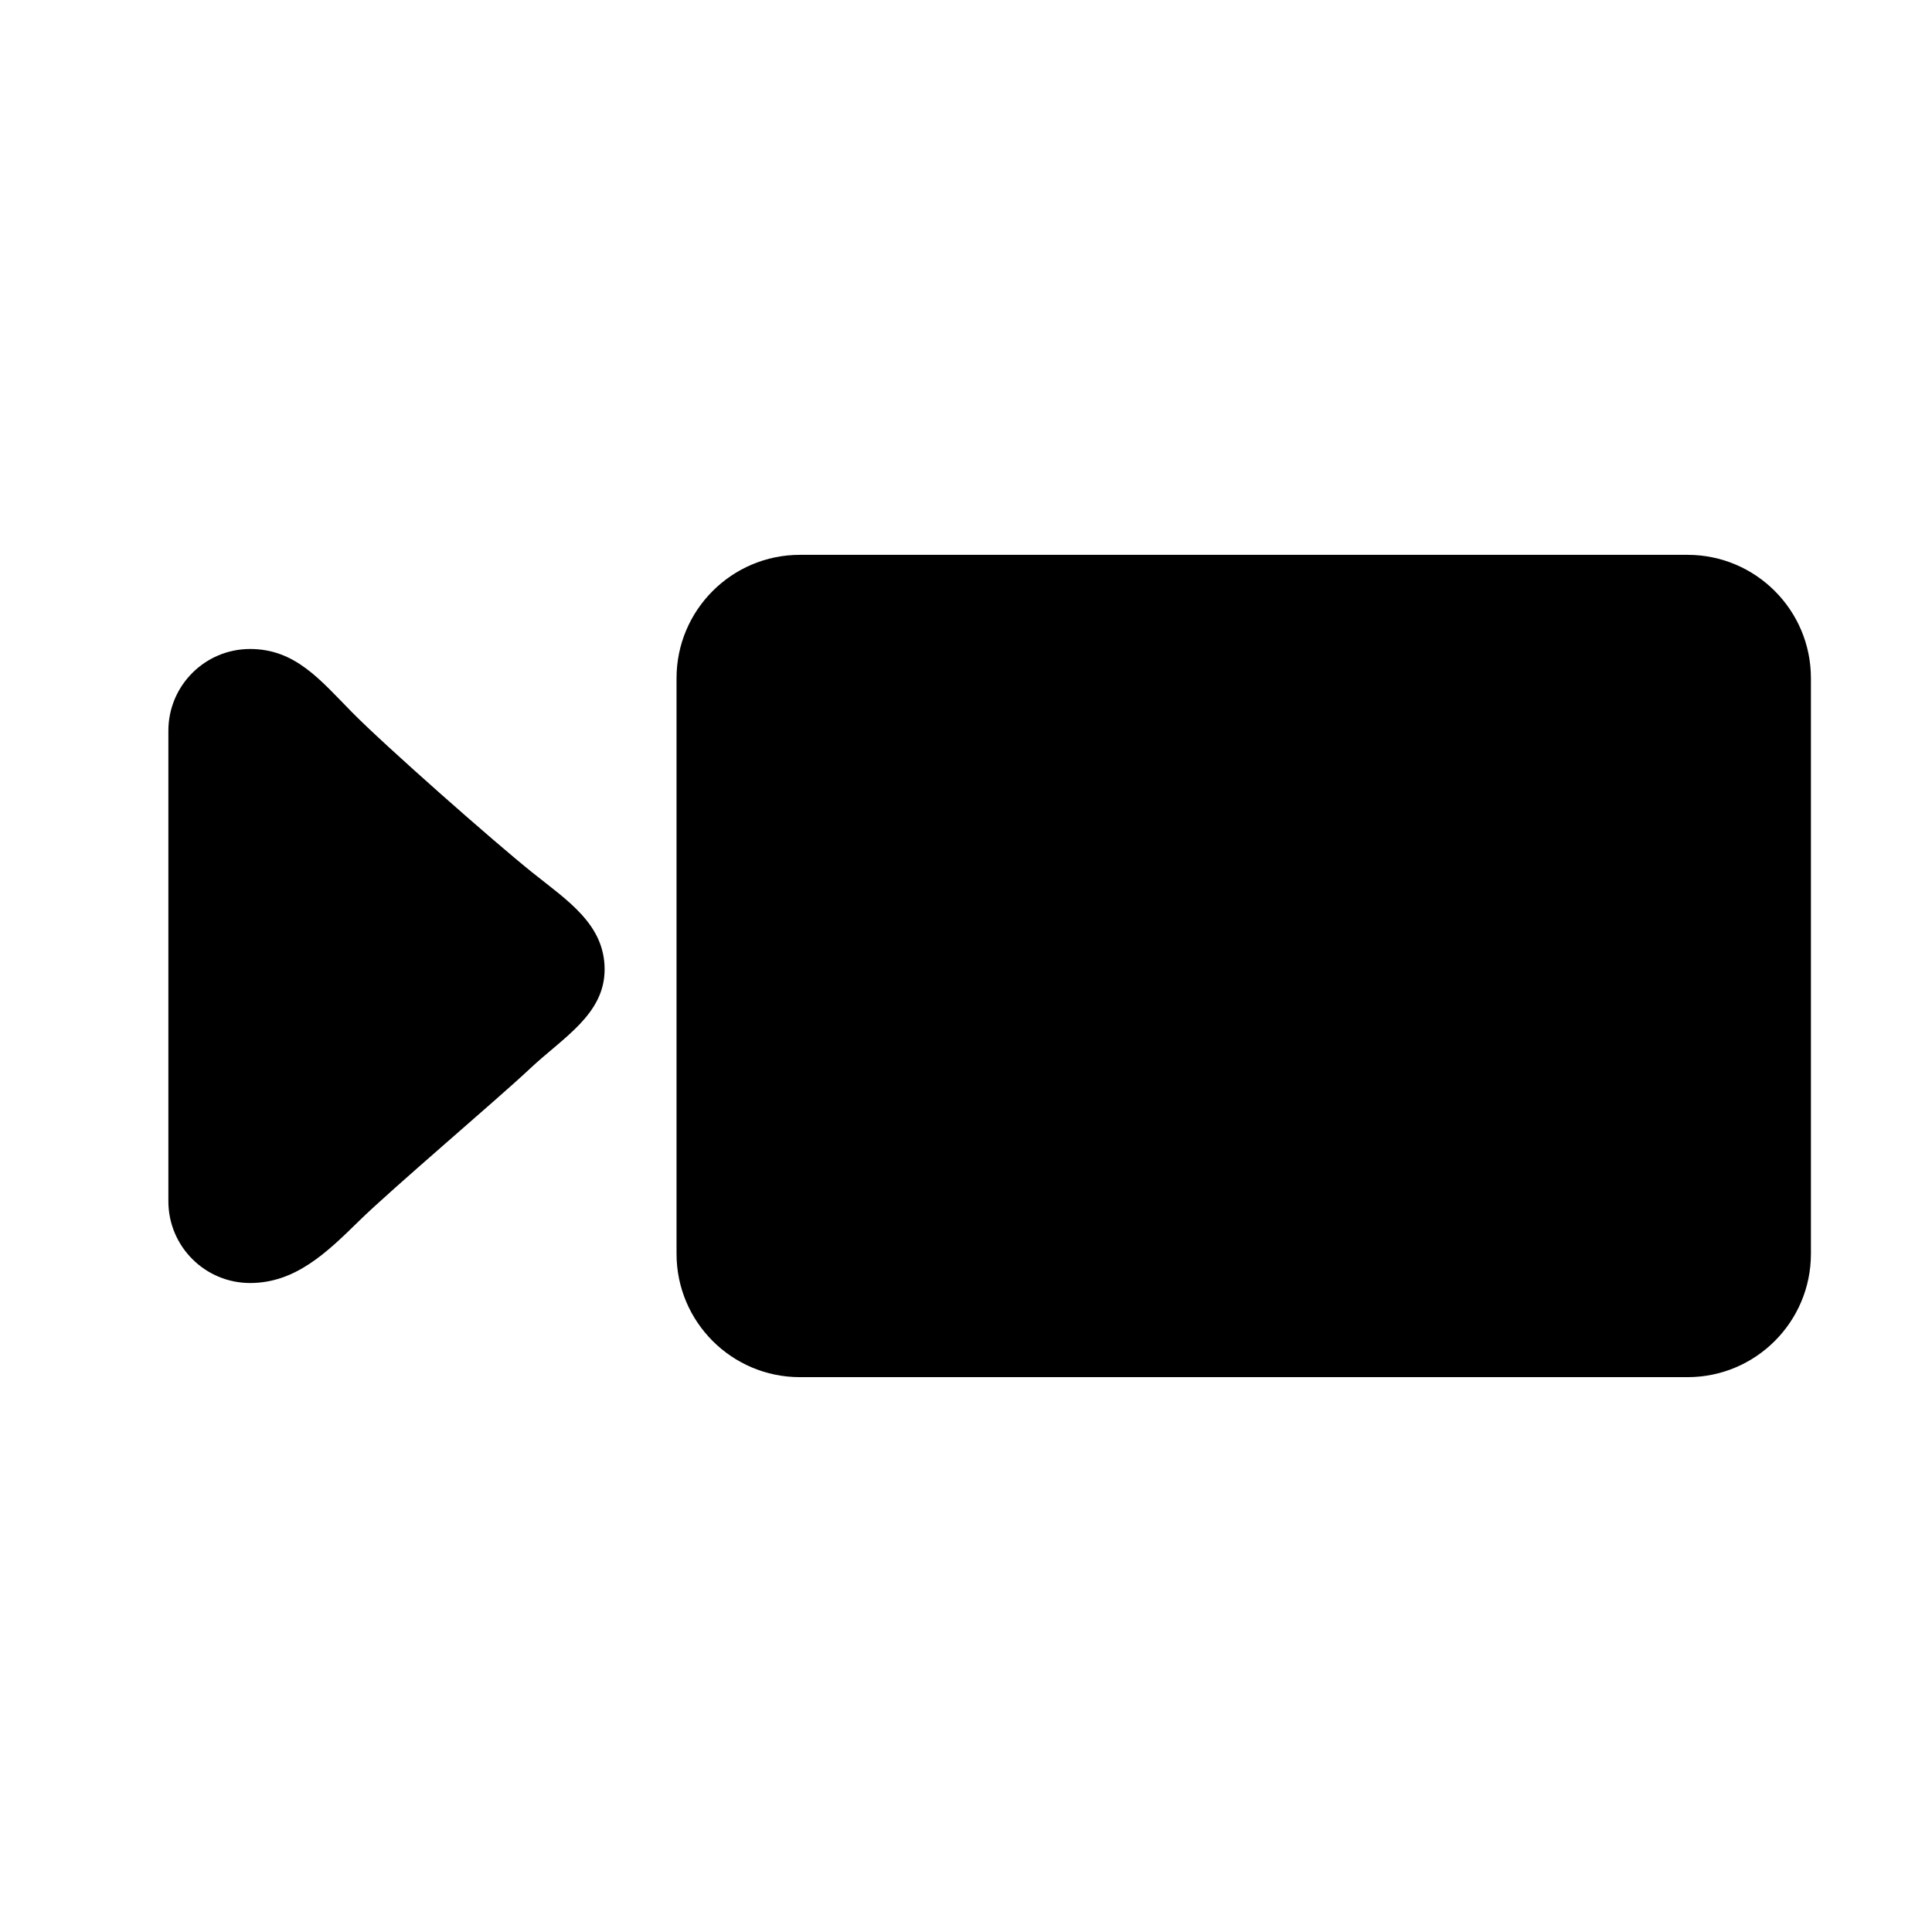
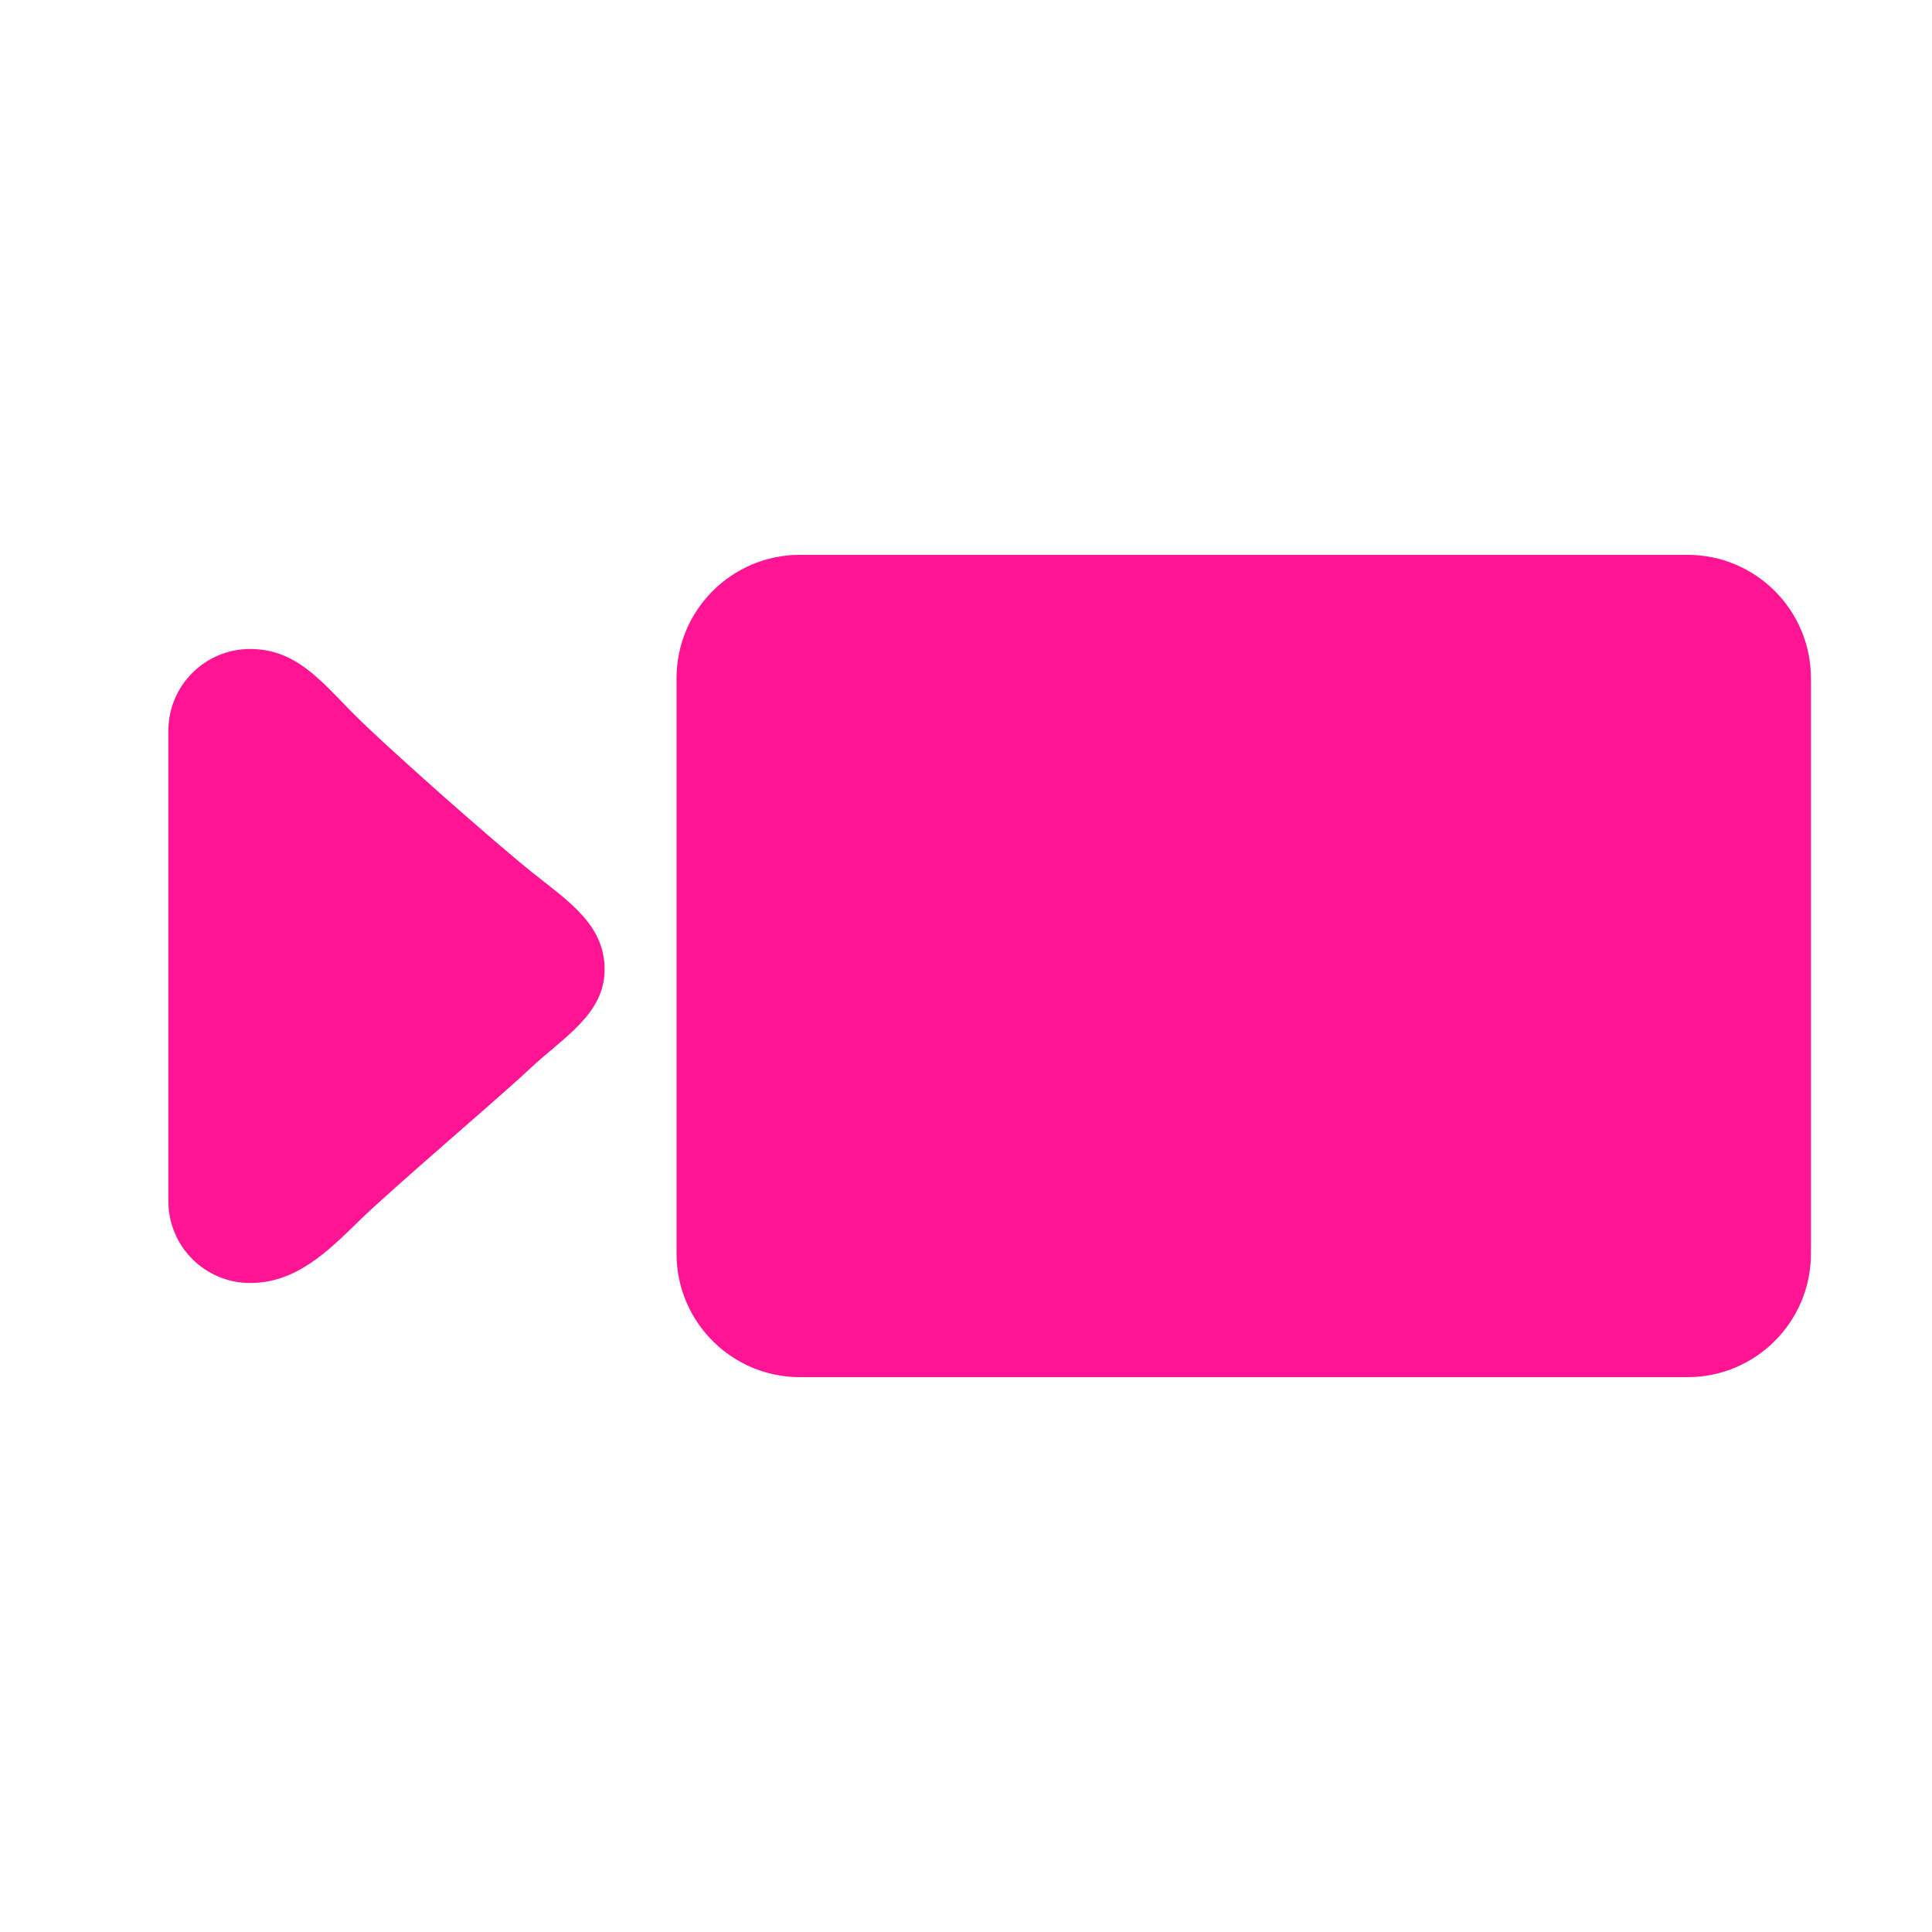
- <svg xmlns="http://www.w3.org/2000/svg" width="100%" height="100%" viewBox="0 0 256 256" version="1.1" xml:space="preserve" style="fill-rule:evenodd;clip-rule:evenodd;stroke-linejoin:round;stroke-miterlimit:2;">
-   <g transform="matrix(-0.802867,0,0,1.17663,277.804,-47.2825)">
-     <path d="M234.359,116.559C234.359,108.893 225.237,102.668 214.002,102.668L67.497,102.668C56.262,102.668 47.14,108.893 47.14,116.559L47.14,181.381C47.14,189.047 56.262,195.271 67.497,195.271L214.002,195.271C225.237,195.271 234.359,189.047 234.359,181.381L234.359,116.559Z" />
-   </g>
-   <g transform="matrix(-0.903684,0,0,0.903684,248.339,-8.04378)">
-     <path d="M196.761,136.828C202.344,132.362 218.423,118.19 223.233,113.295C227.868,108.578 231.522,104.061 238.136,104.061C244.749,104.061 250.118,109.43 250.118,116.043L250.118,185.043C250.118,191.657 244.749,197.026 238.136,197.026C231.522,197.026 226.921,192.597 222.202,187.964C217.392,183.24 201.656,169.897 197.105,165.602C192.295,161.064 186.154,157.657 186.154,151.043C186.154,144.43 191.598,140.96 196.761,136.828Z" />
-   </g>
+ <svg xmlns="http://www.w3.org/2000/svg" viewBox="0 0 256 256" version="1.1" xml:space="preserve" style="fill-rule:evenodd;clip-rule:evenodd;stroke-linejoin:round;stroke-miterlimit:2;">
+   <path d="M89.645,89.864C89.645,80.844 96.969,73.52 105.989,73.52L223.613,73.52C232.633,73.52 239.957,80.844 239.957,89.864L239.957,166.136C239.957,175.156 232.633,182.479 223.613,182.479L105.989,182.479C96.969,182.479 89.645,175.156 89.645,166.136L89.645,89.864Z" style="fill:url(#foreground);" />
+   <path d="M70.529,115.605C65.484,111.57 50.954,98.763 46.607,94.339C42.418,90.076 39.116,85.994 33.139,85.994C27.163,85.994 22.311,90.846 22.311,96.822L22.311,159.177C22.311,165.154 27.163,170.005 33.139,170.005C39.116,170.005 43.274,166.003 47.539,161.816C51.885,157.547 66.106,145.489 70.218,141.608C74.565,137.507 80.115,134.428 80.115,128.451C80.115,122.475 75.195,119.34 70.529,115.605Z" style="fill:url(#foreground);" />
+   <defs>
+     <linearGradient id="foreground">
+       <stop stop-color="#FF1493" />
+     </linearGradient>
+   </defs>
</svg>
